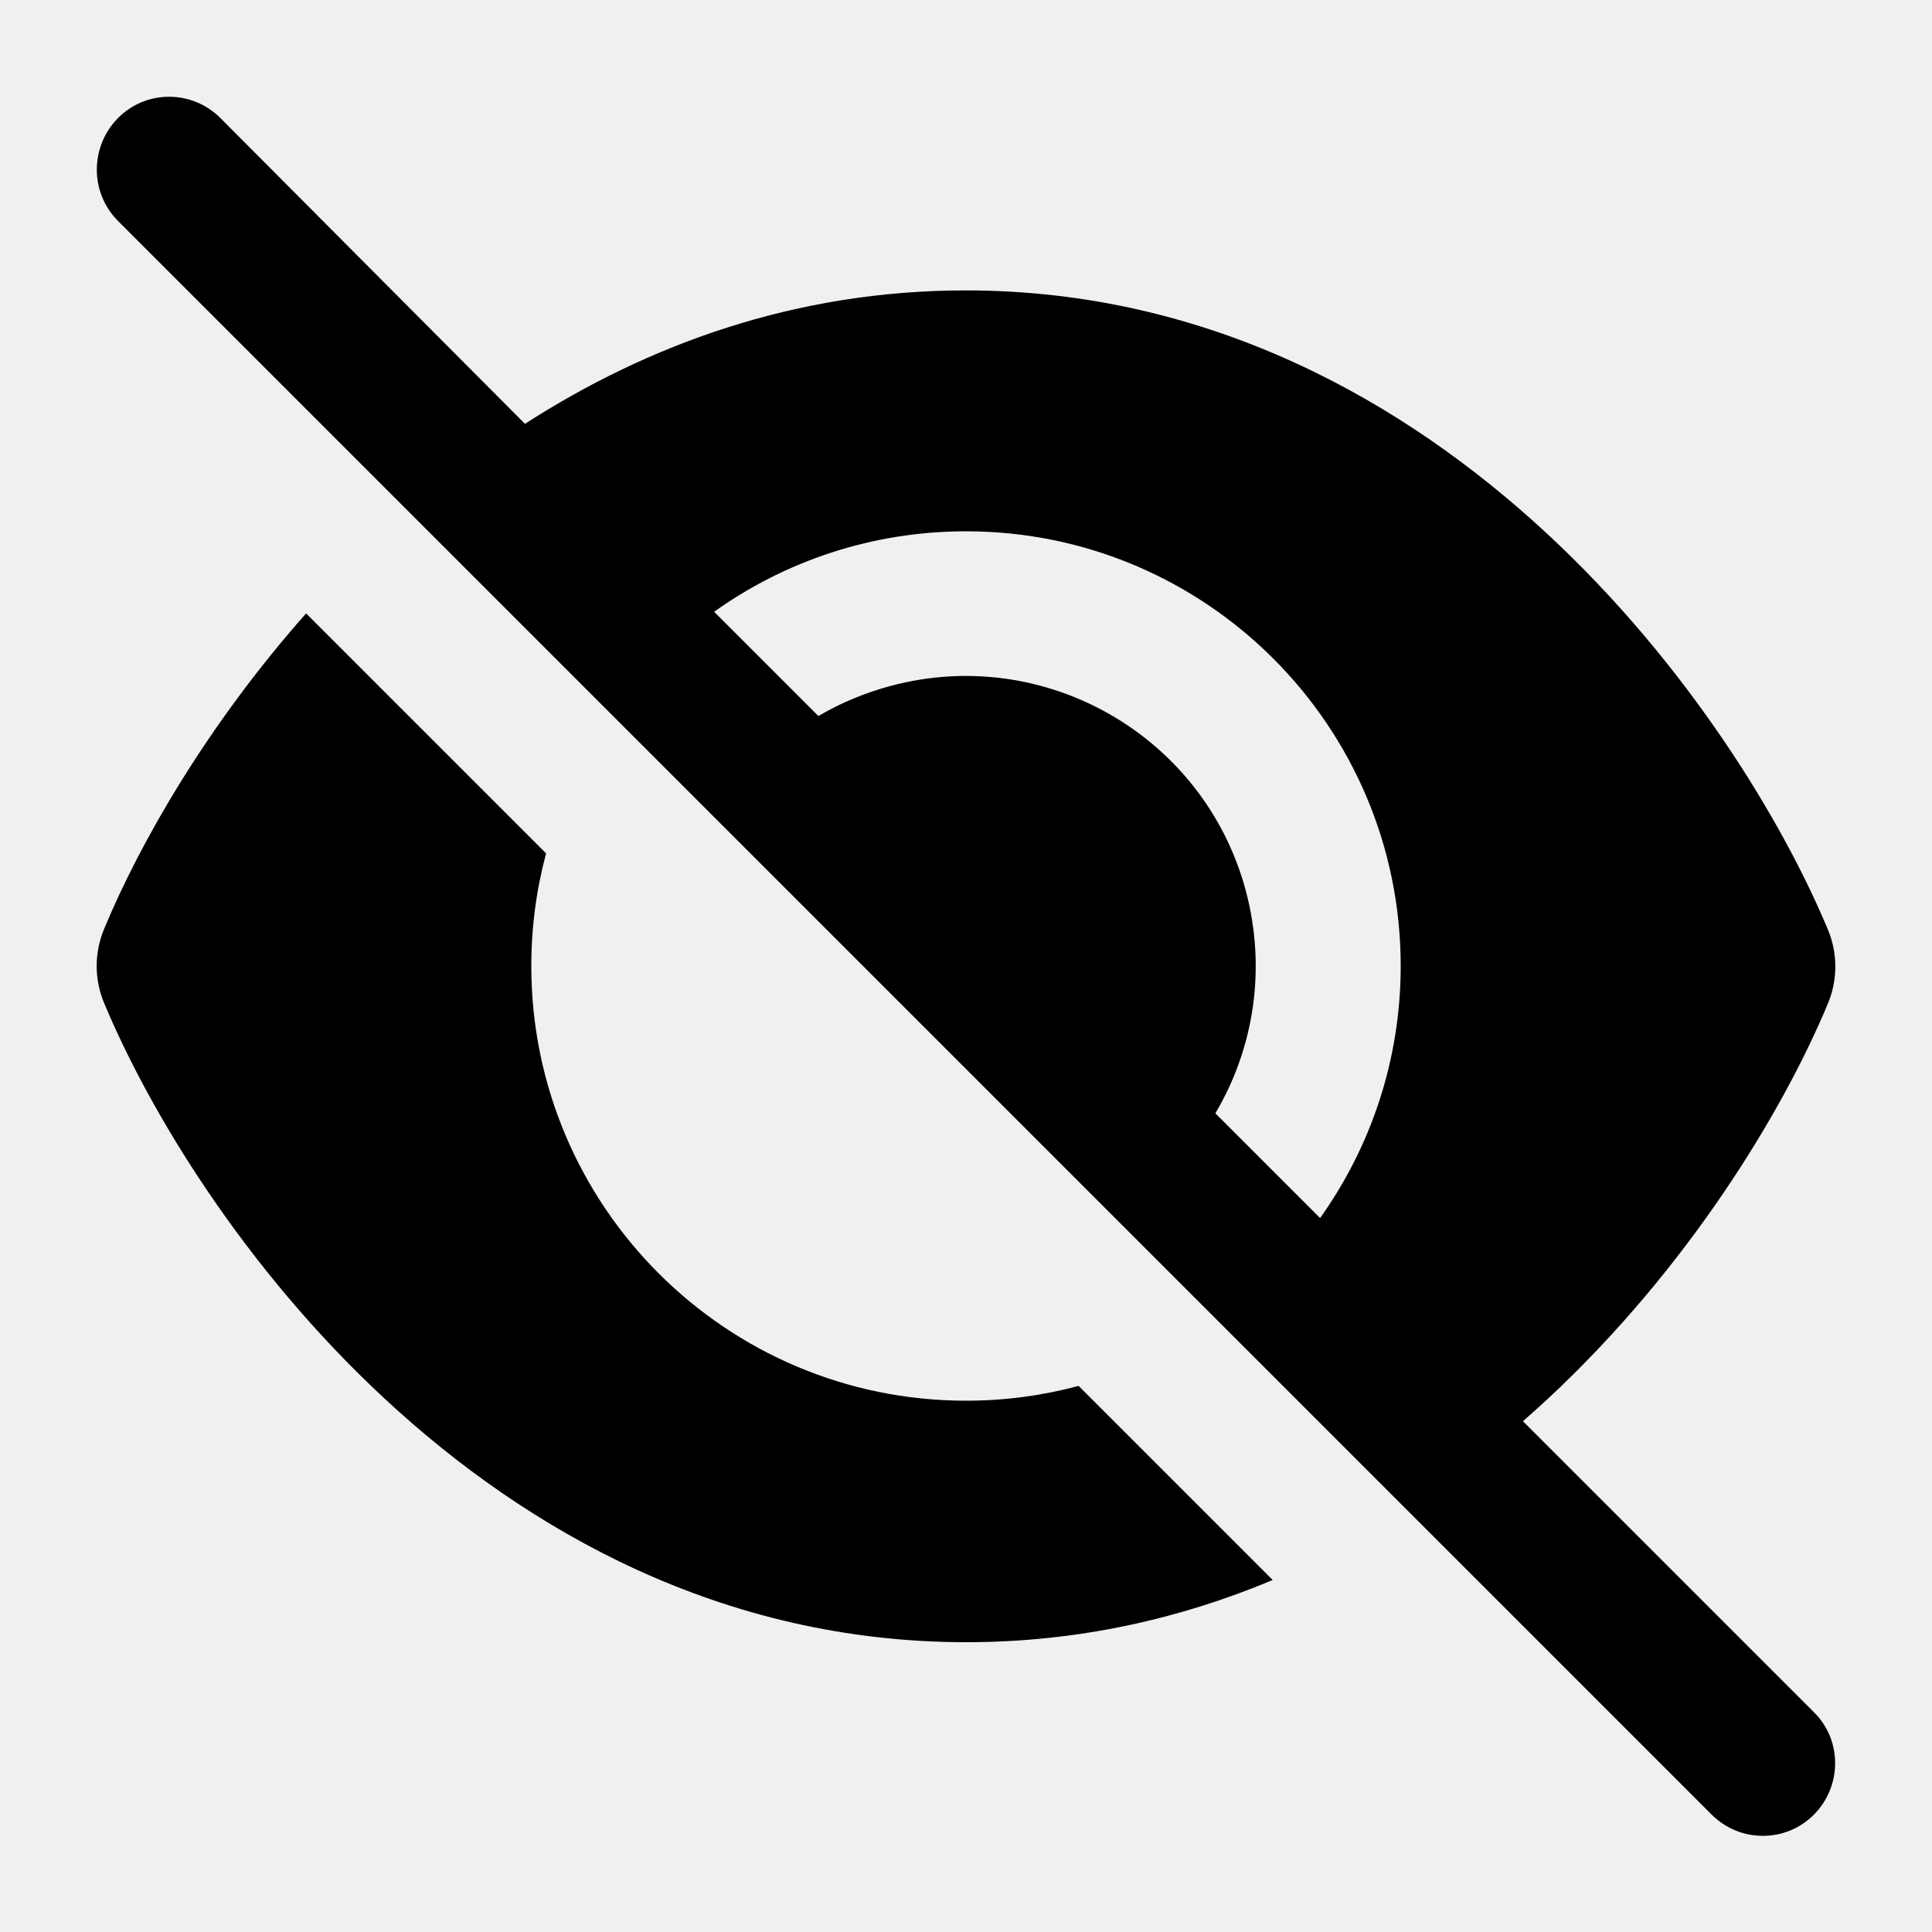
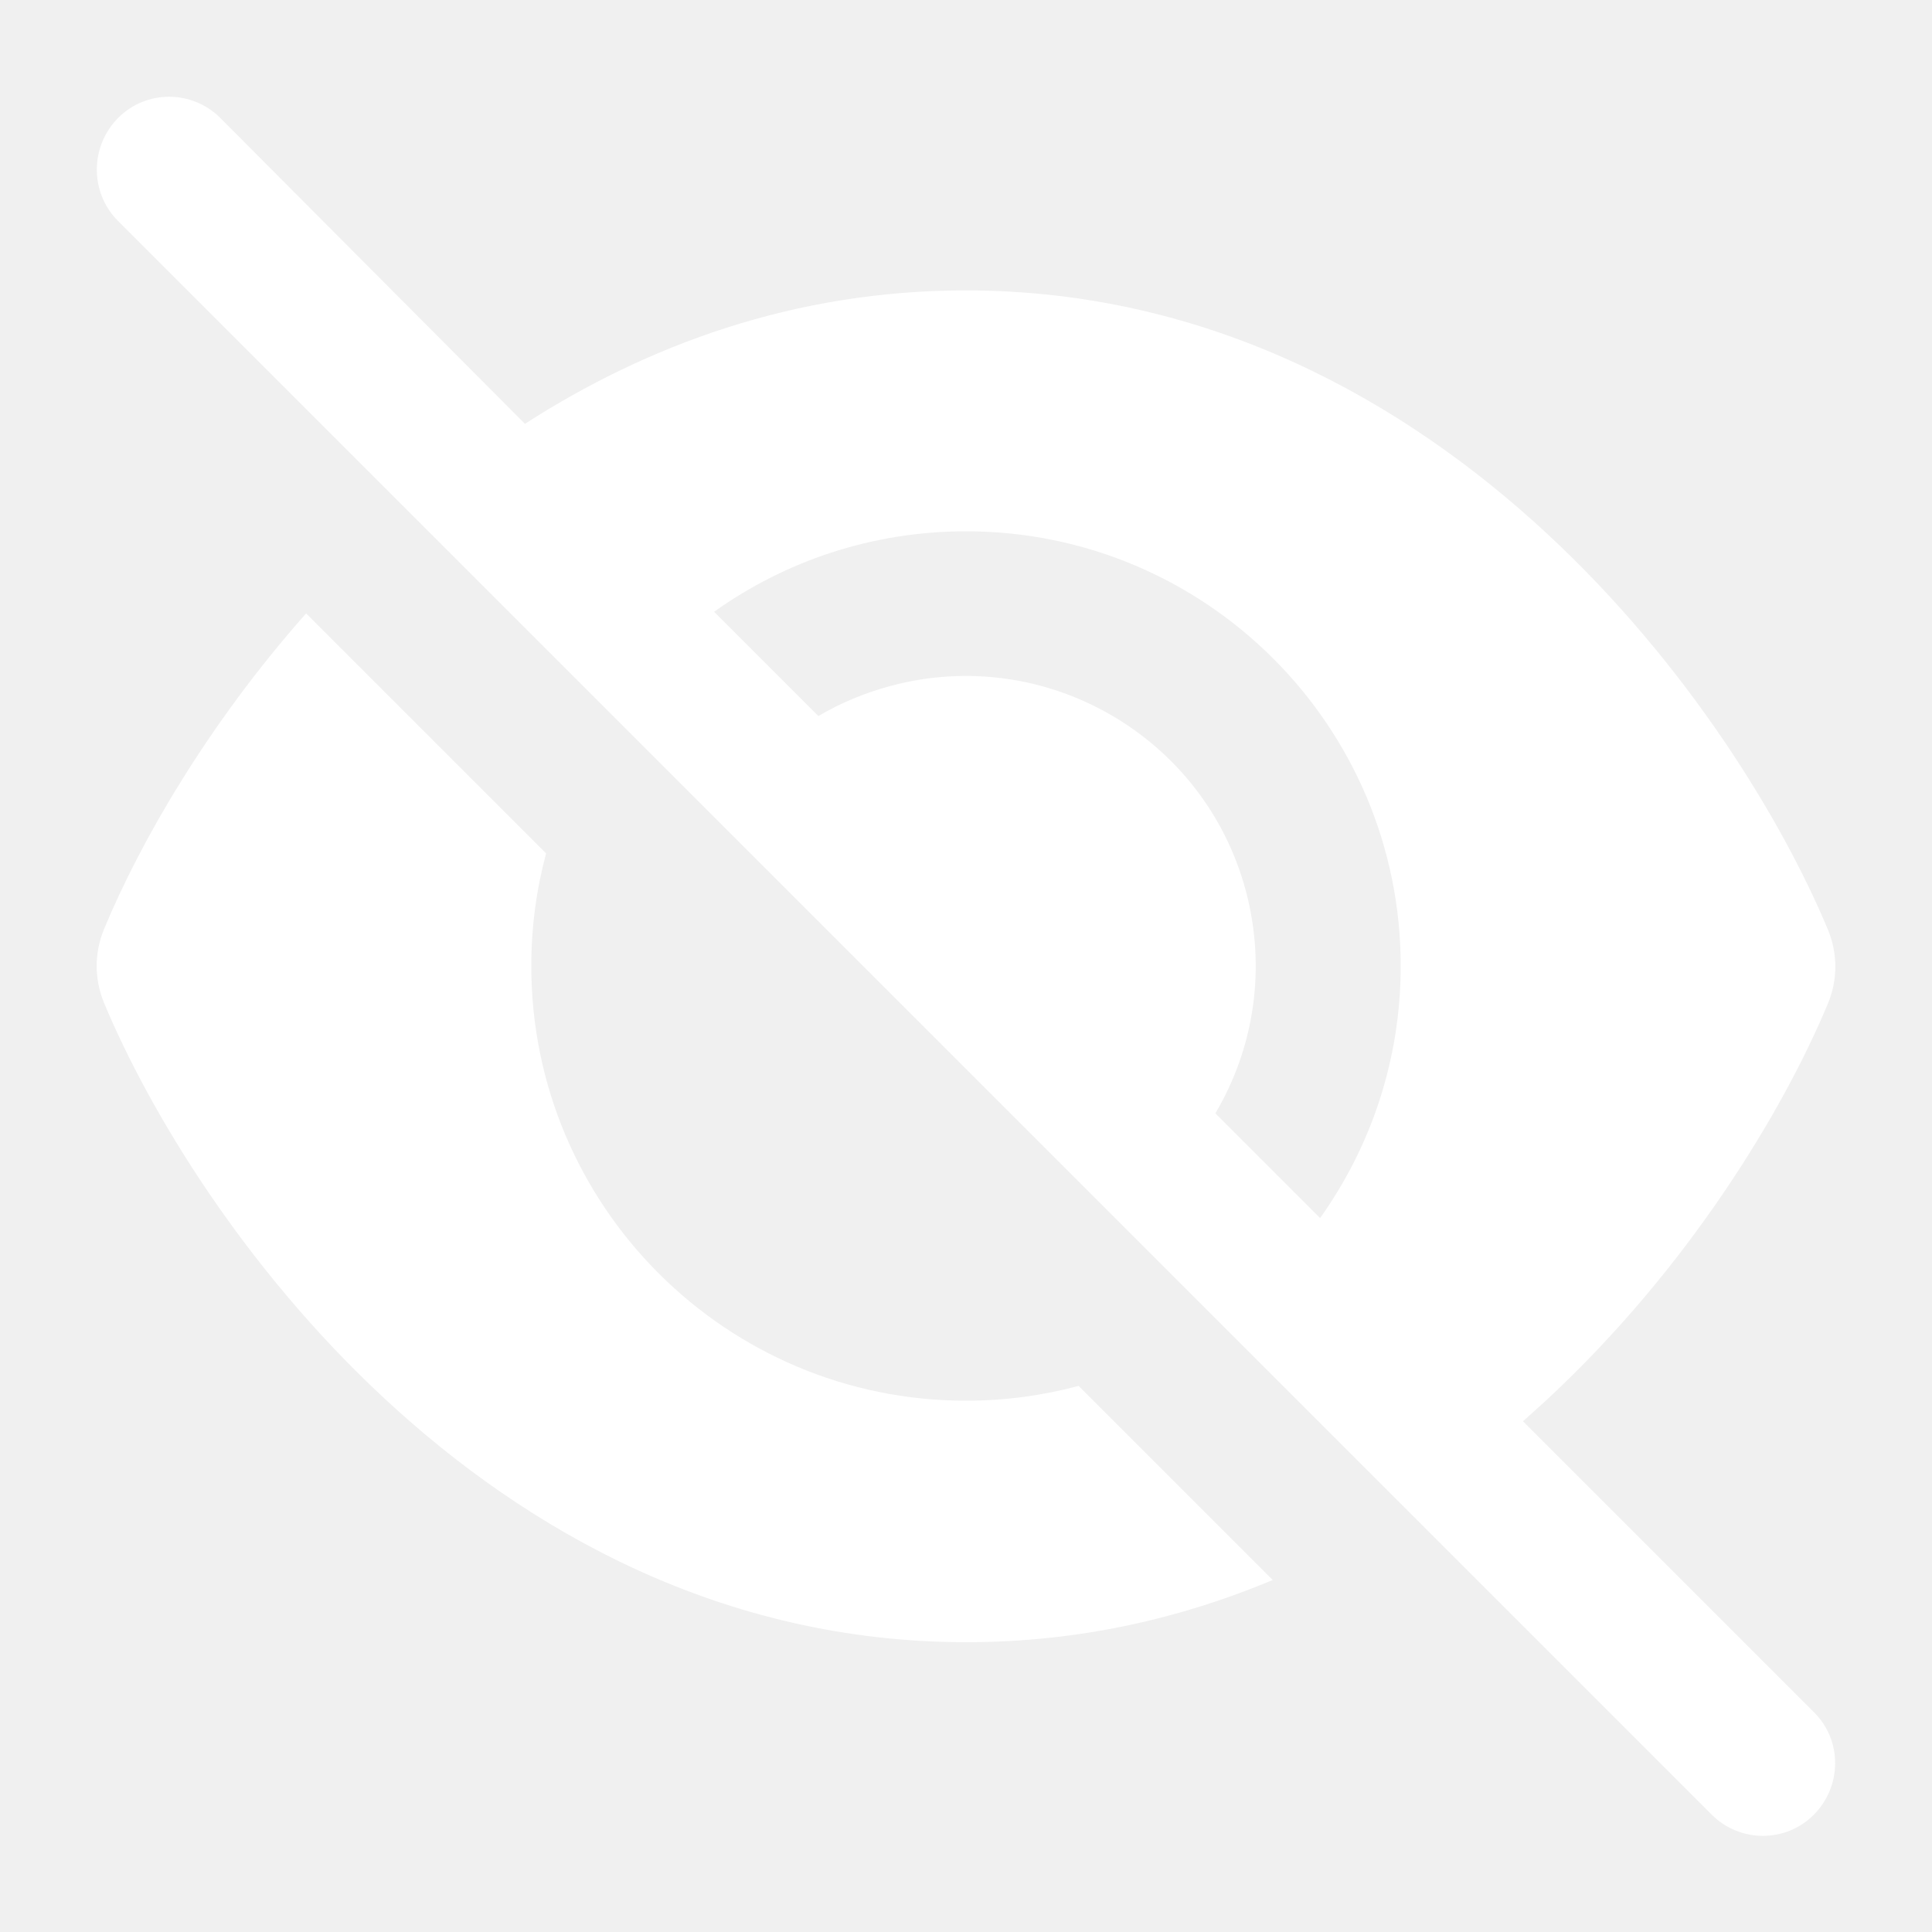
<svg xmlns="http://www.w3.org/2000/svg" viewBox="0 0 640 640">
-   <path d="M73 39.1C63.6 29.7 48.4 29.7 39.1 39.1C29.8 48.5 29.7 63.7 39 73.1L567 601.1C576.4 610.5 591.6 610.5 600.9 601.1C610.2 591.7 610.3 576.5 600.9 567.2L504.5 470.8C507.2 468.4 509.9 466 512.5 463.6C559.3 420.1 590.6 368.2 605.5 332.5C608.8 324.6 608.8 315.8 605.5 307.9C590.6 272.2 559.3 220.2 512.5 176.8C465.4 133.1 400.7 96.2 319.9 96.2C263.1 96.2 214.3 114.4 173.9 140.4L73 39.1zM236.5 202.7C260 185.9 288.9 176 320 176C399.5 176 464 240.5 464 320C464 351.1 454.1 379.9 437.3 403.5L402.6 368.8C415.3 347.4 419.6 321.1 412.7 295.1C399 243.9 346.3 213.5 295.1 227.2C286.5 229.5 278.4 232.9 271.1 237.2L236.4 202.5zM357.3 459.1C345.4 462.3 332.9 464 320 464C240.5 464 176 399.5 176 320C176 307.1 177.7 294.6 180.9 282.7L101.4 203.2C68.8 240 46.4 279 34.5 307.7C31.2 315.6 31.2 324.4 34.5 332.3C49.4 368 80.7 420 127.5 463.4C174.6 507.1 239.3 544 320.1 544C357.4 544 391.3 536.1 421.6 523.4L357.4 459.2z" />
+   <path fill="white" d="M73 39.1C63.6 29.7 48.4 29.7 39.1 39.1C29.8 48.5 29.7 63.7 39 73.1L567 601.1C576.4 610.5 591.6 610.5 600.9 601.1C610.2 591.7 610.3 576.5 600.9 567.2L504.5 470.8C507.2 468.4 509.9 466 512.5 463.6C559.3 420.1 590.6 368.2 605.5 332.5C608.8 324.6 608.8 315.8 605.5 307.9C590.6 272.2 559.3 220.2 512.5 176.8C465.4 133.1 400.7 96.2 319.9 96.2C263.1 96.2 214.3 114.4 173.9 140.4L73 39.1zM236.5 202.7C260 185.9 288.9 176 320 176C399.5 176 464 240.5 464 320C464 351.1 454.1 379.9 437.3 403.5L402.6 368.8C415.3 347.4 419.6 321.1 412.7 295.1C399 243.9 346.3 213.5 295.1 227.2C286.5 229.5 278.4 232.9 271.1 237.2L236.4 202.5zM357.3 459.1C345.4 462.3 332.9 464 320 464C240.5 464 176 399.5 176 320C176 307.1 177.7 294.6 180.9 282.7L101.4 203.2C68.8 240 46.4 279 34.5 307.7C31.2 315.6 31.2 324.4 34.5 332.3C49.4 368 80.7 420 127.5 463.4C174.6 507.1 239.3 544 320.1 544C357.4 544 391.3 536.1 421.6 523.4L357.4 459.2z" />
</svg>
